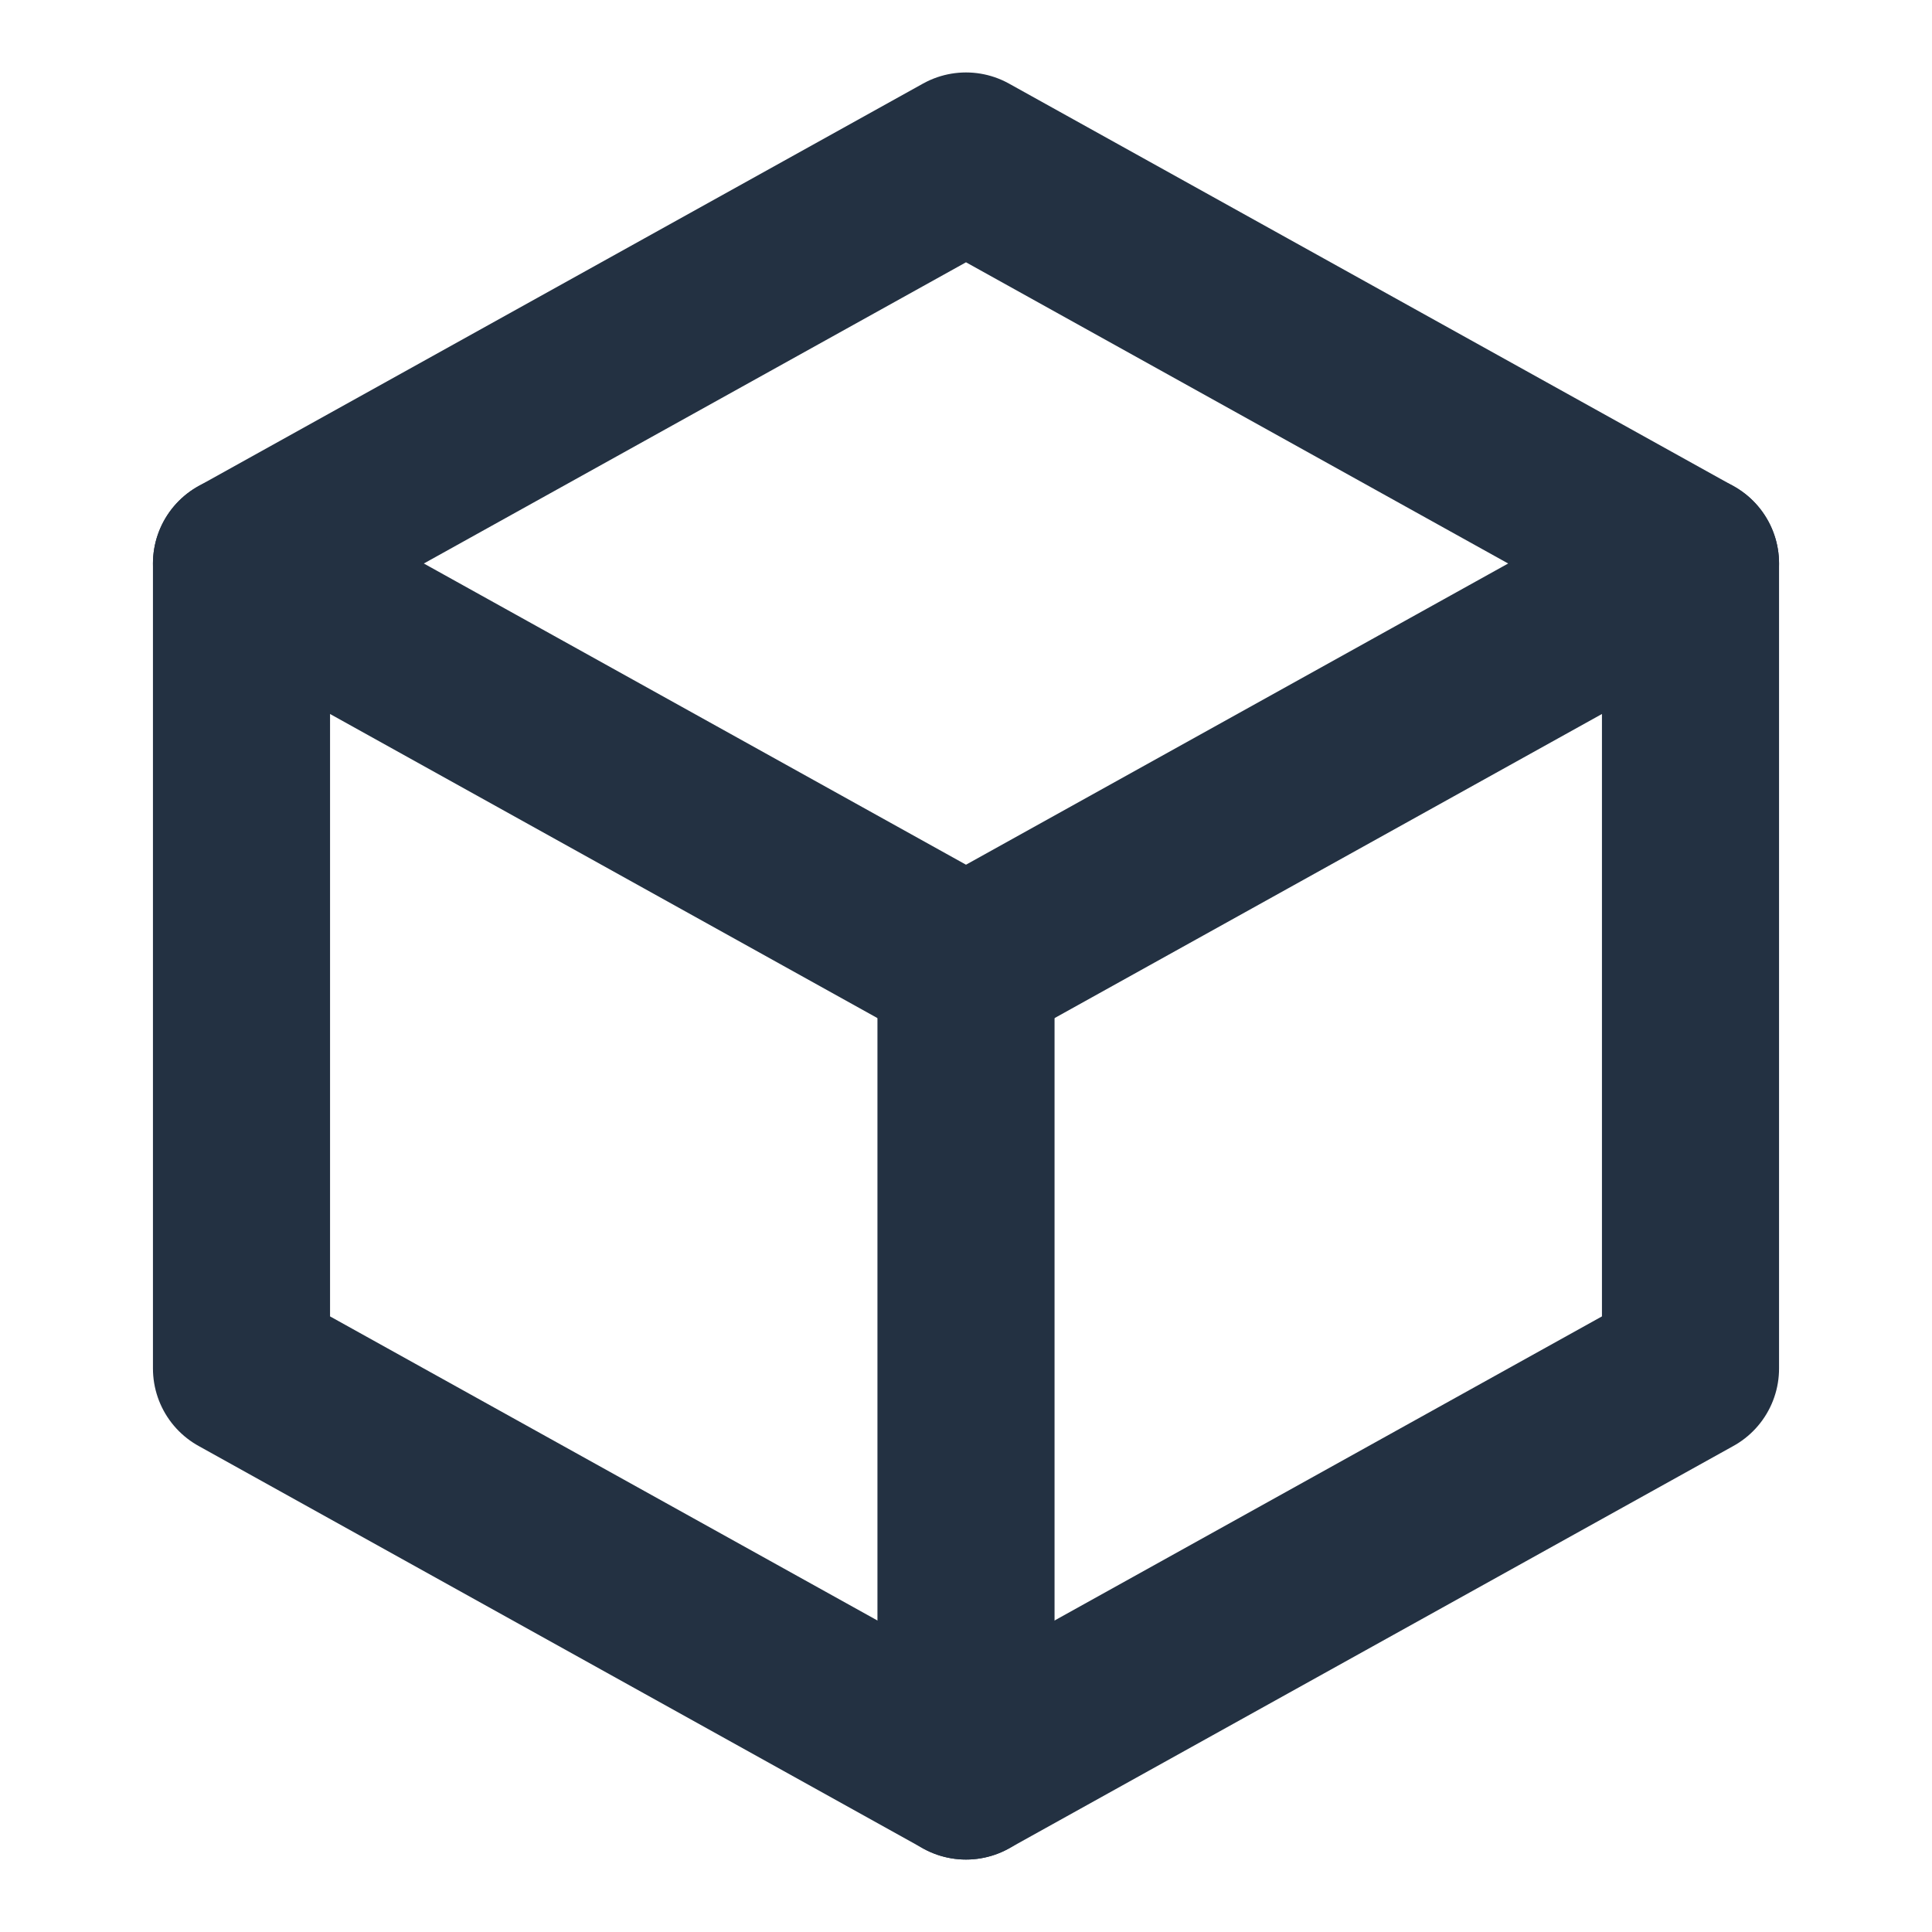
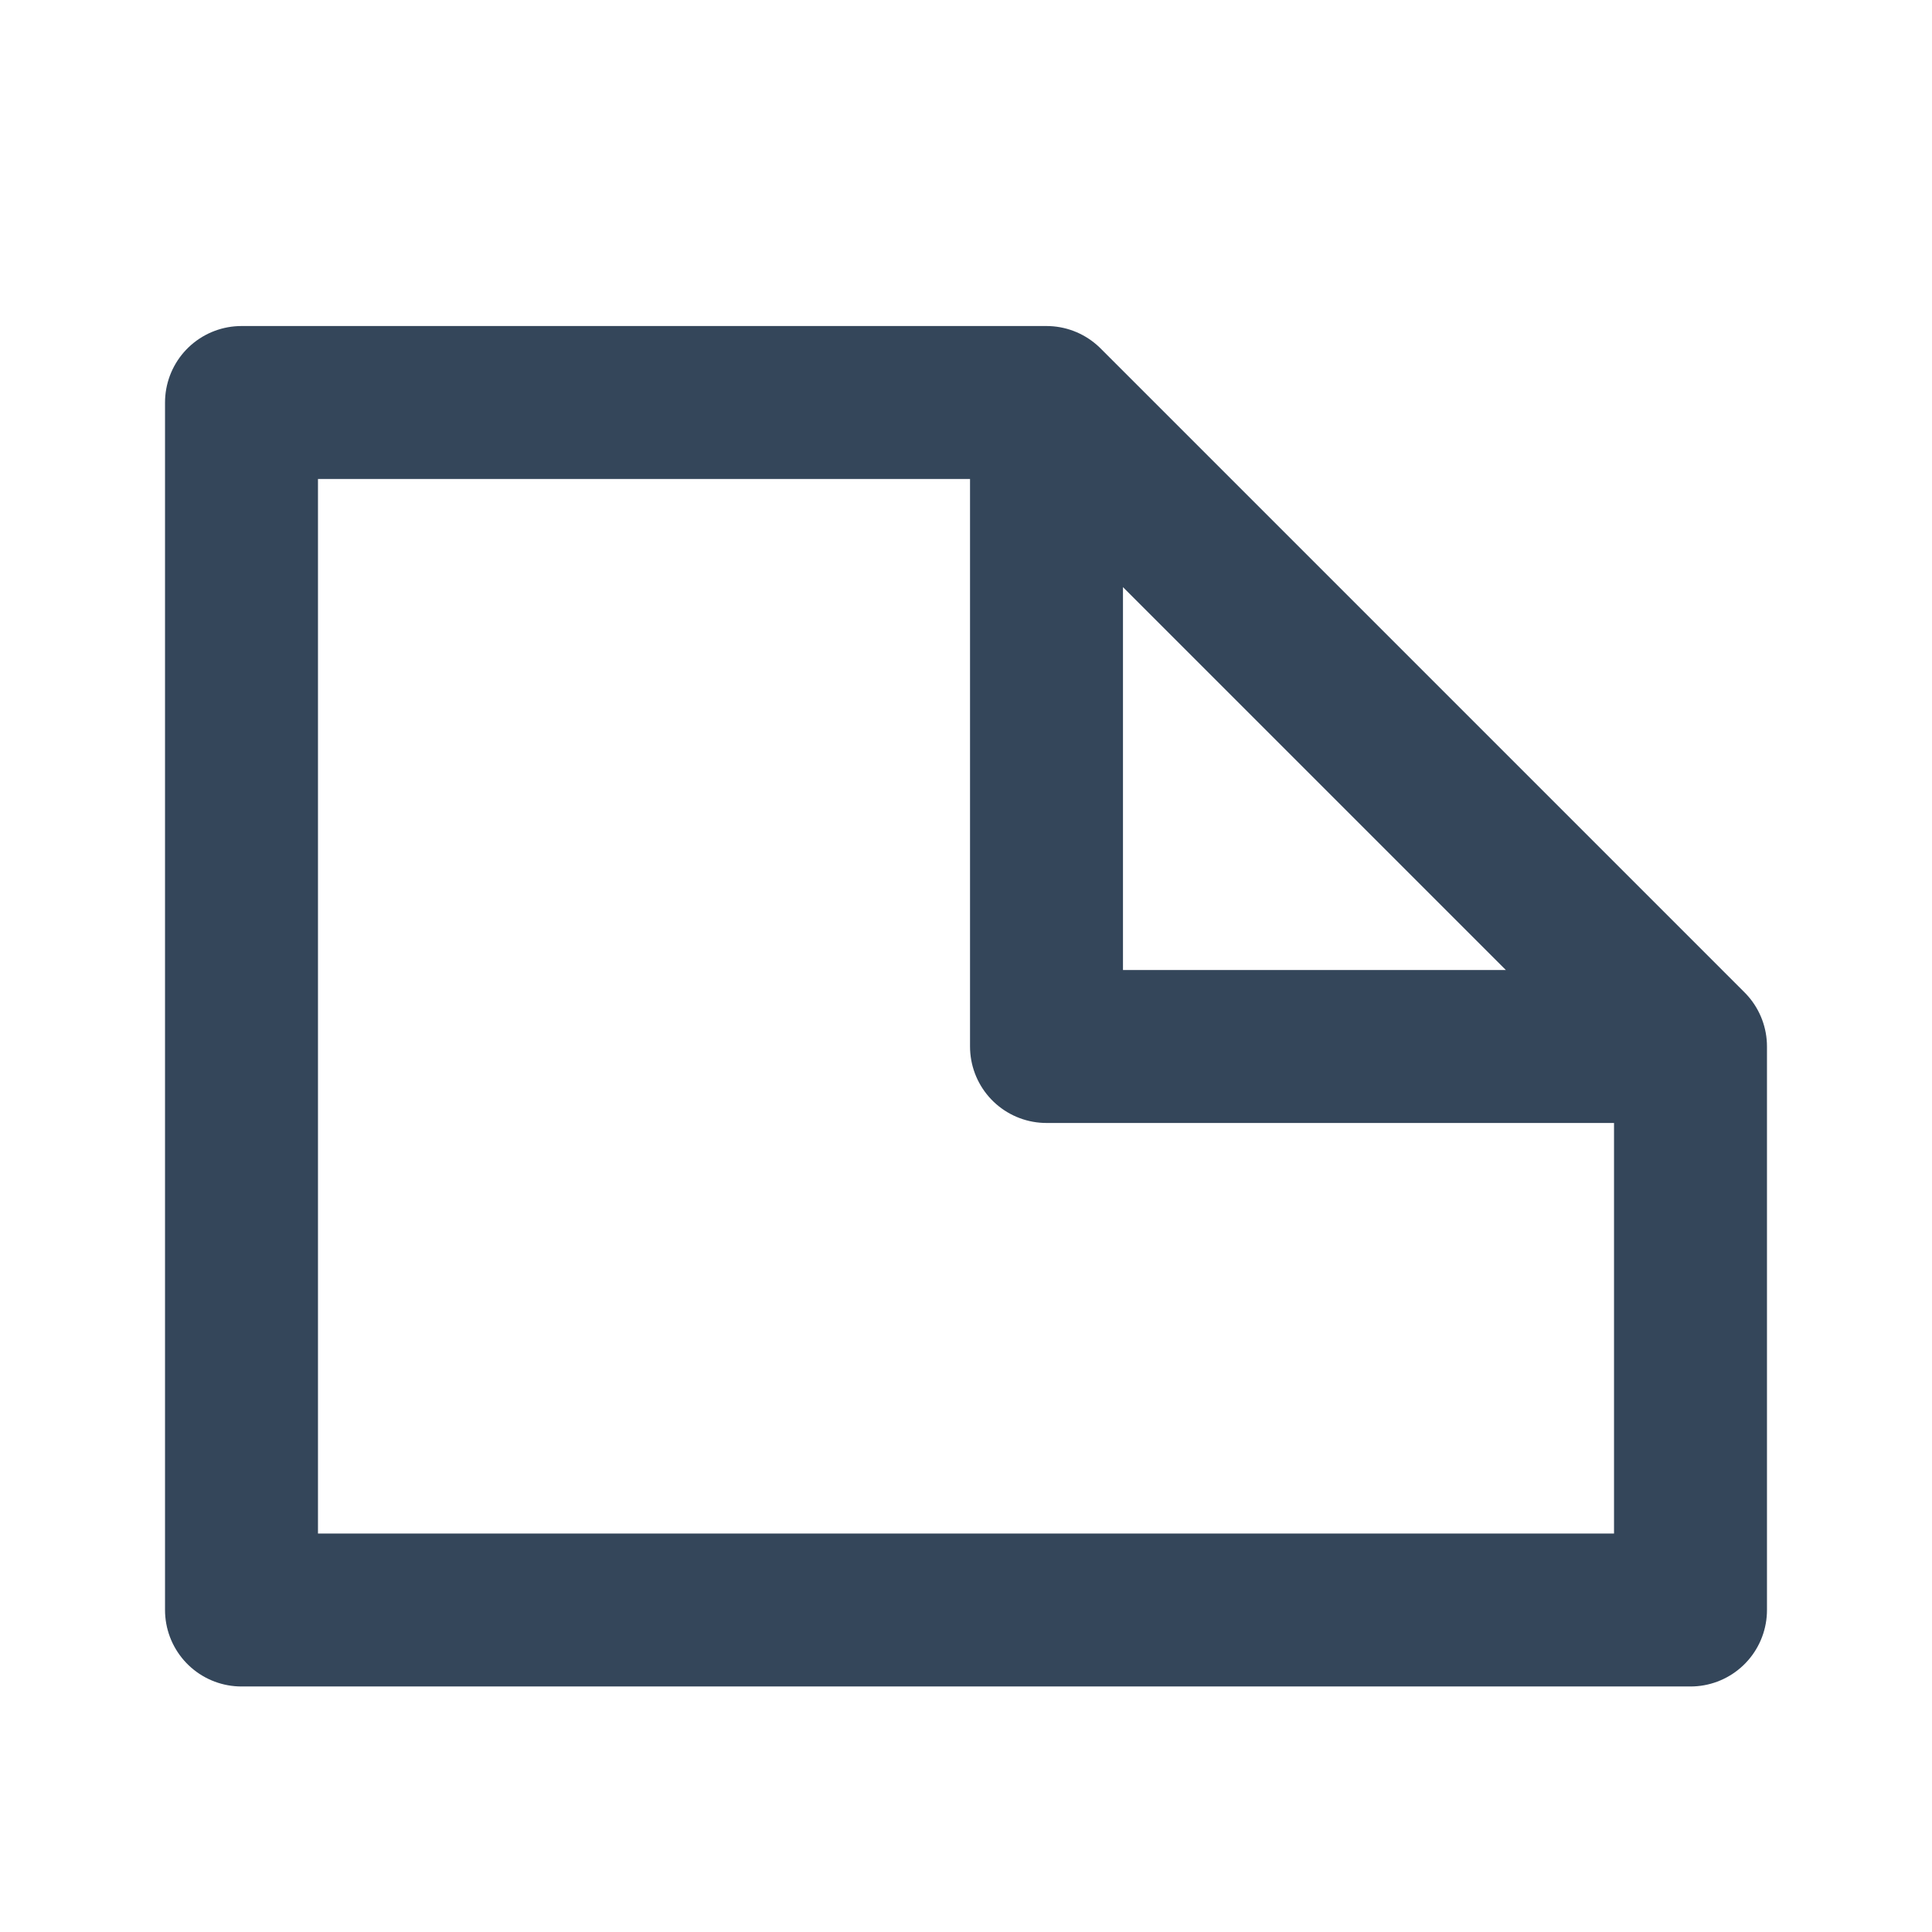
- <svg xmlns="http://www.w3.org/2000/svg" viewBox="0 0 24 24" width="24" height="24" fill="none" stroke="#233142" stroke-width="2.2" stroke-linecap="round" stroke-linejoin="round">
-   <path d="m12 2 9 5-9 5-9-5 9-5Z" />
-   <path d="M3 7v10l9 5 9-5V7" />
-   <path d="M12 12v10" />
+ <svg xmlns="http://www.w3.org/2000/svg" width="24" height="24" viewBox="0 0 24 24">
+   <path d="M3 5H13L21 13V20H3Z M13 5V13H21" fill="none" stroke="#34465a" stroke-width="1.9" stroke-linecap="round" stroke-linejoin="round" />
</svg>
